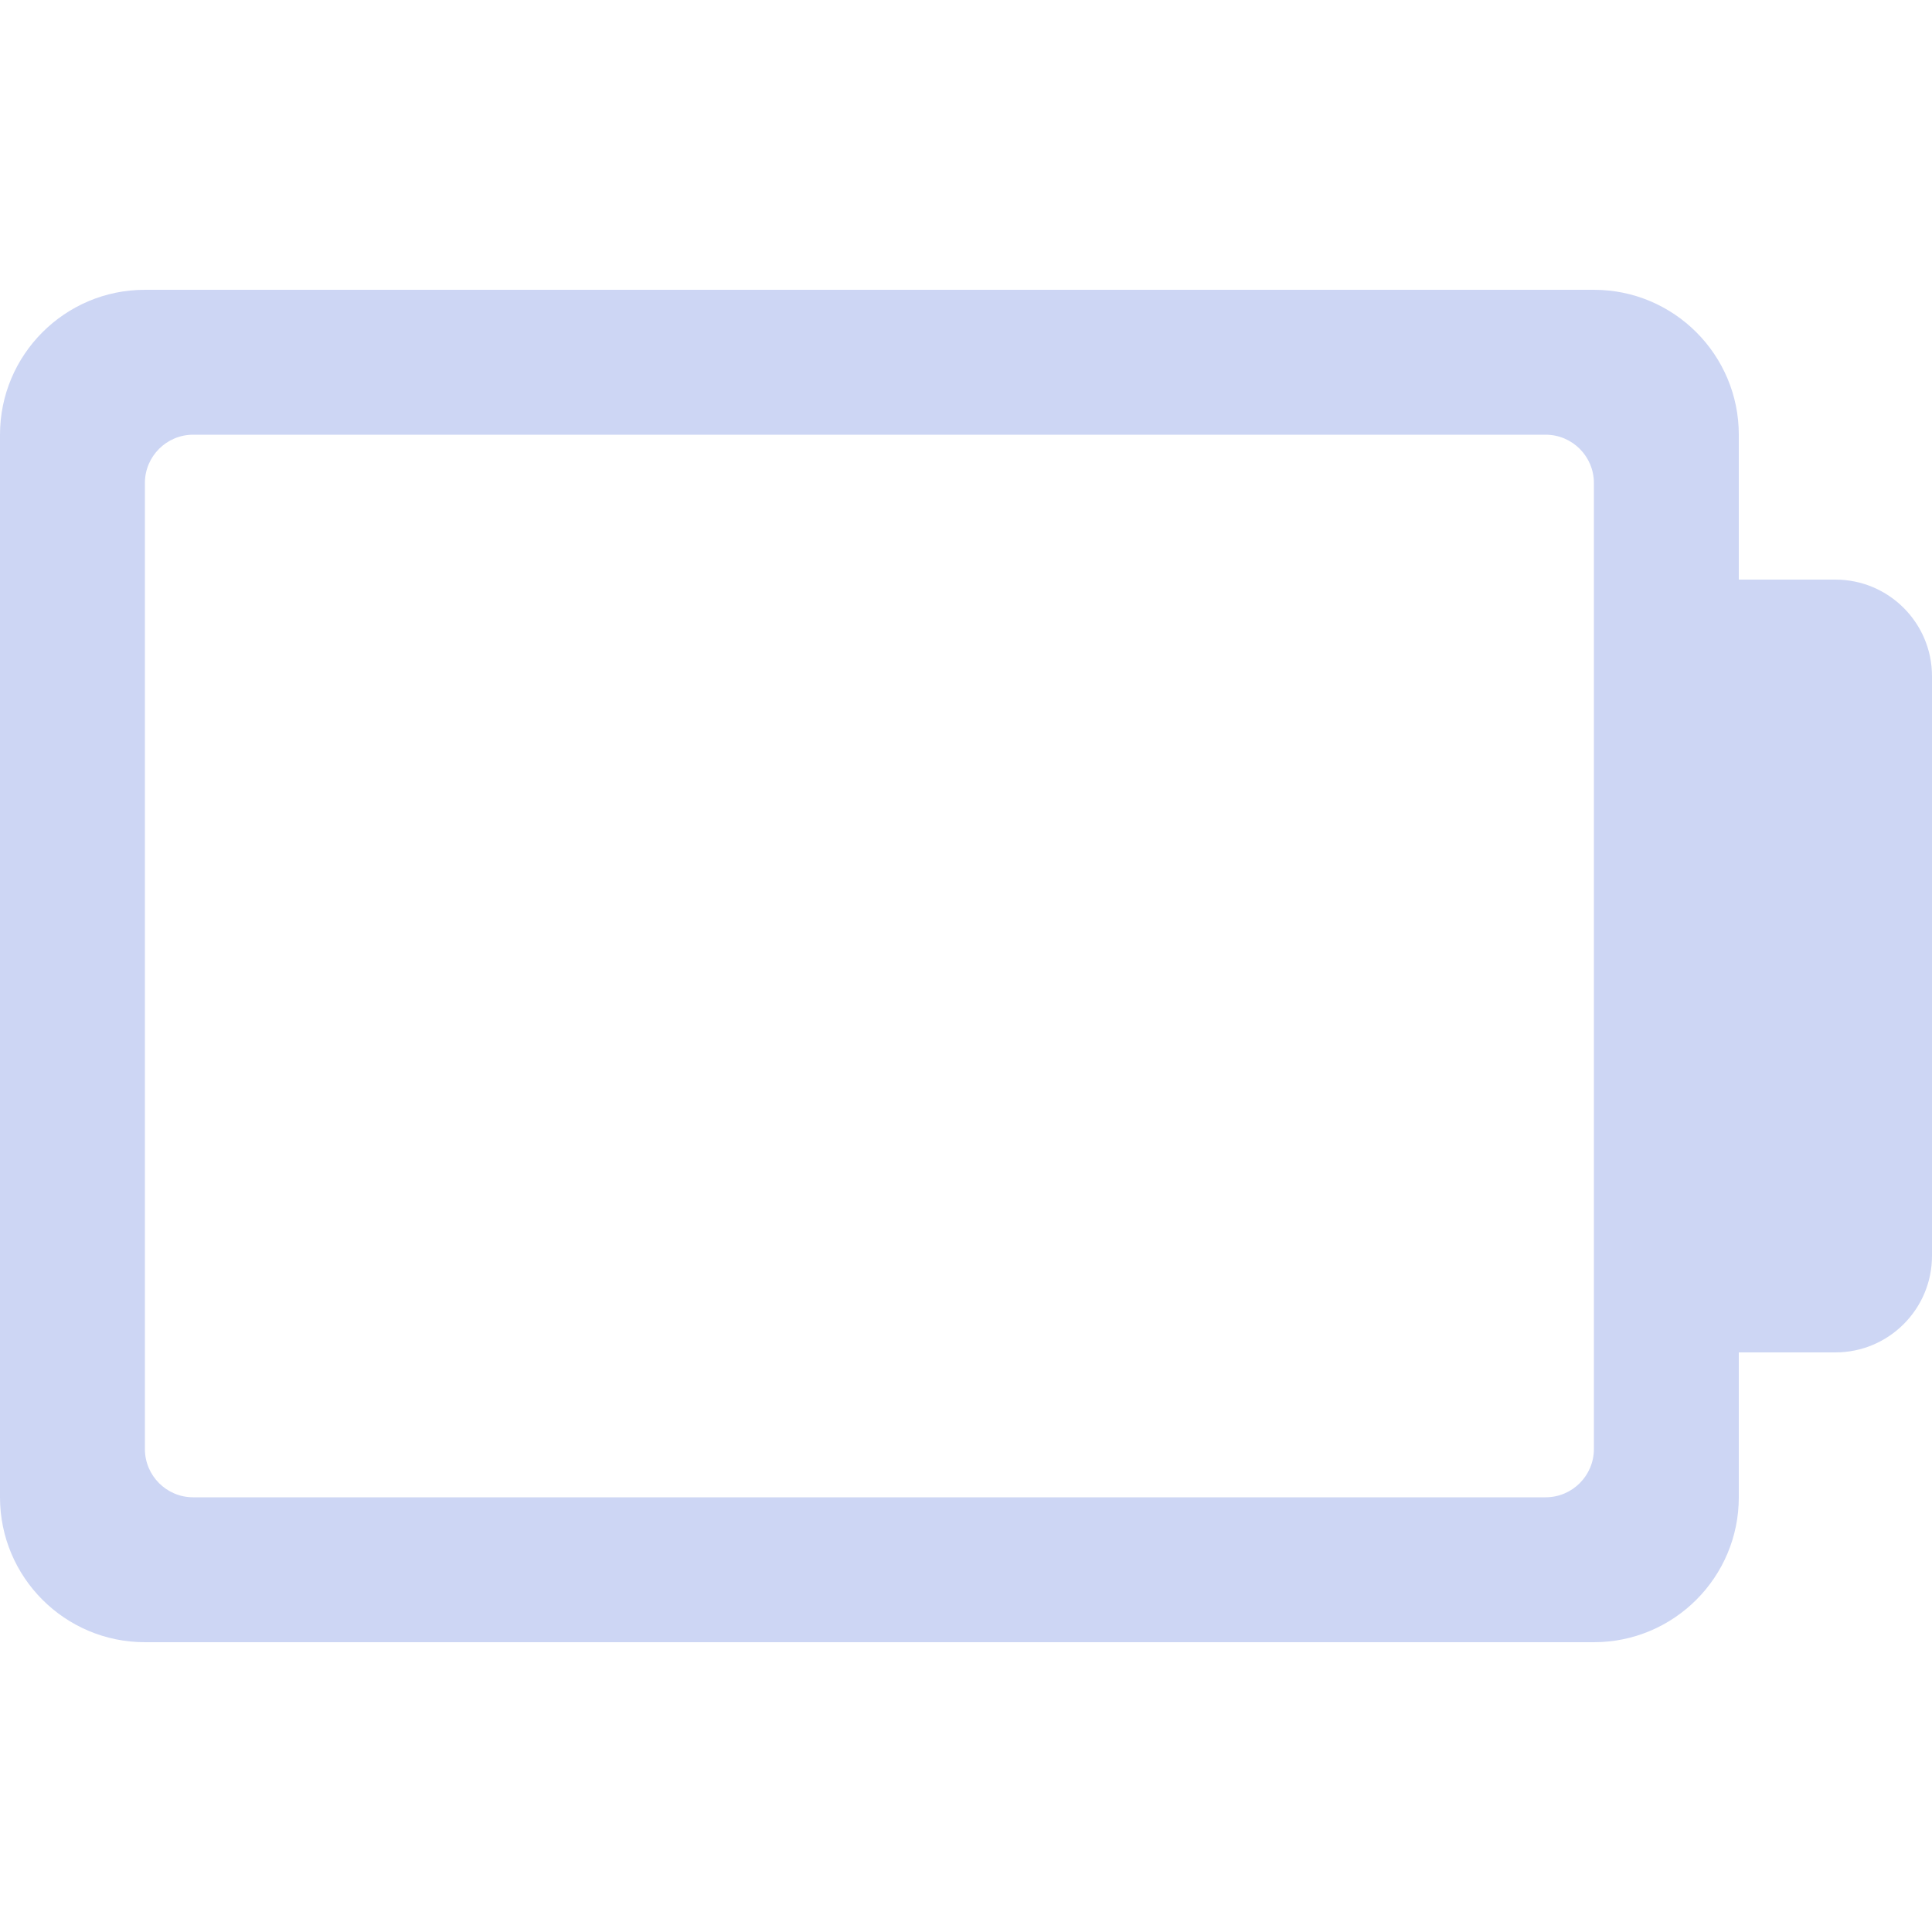
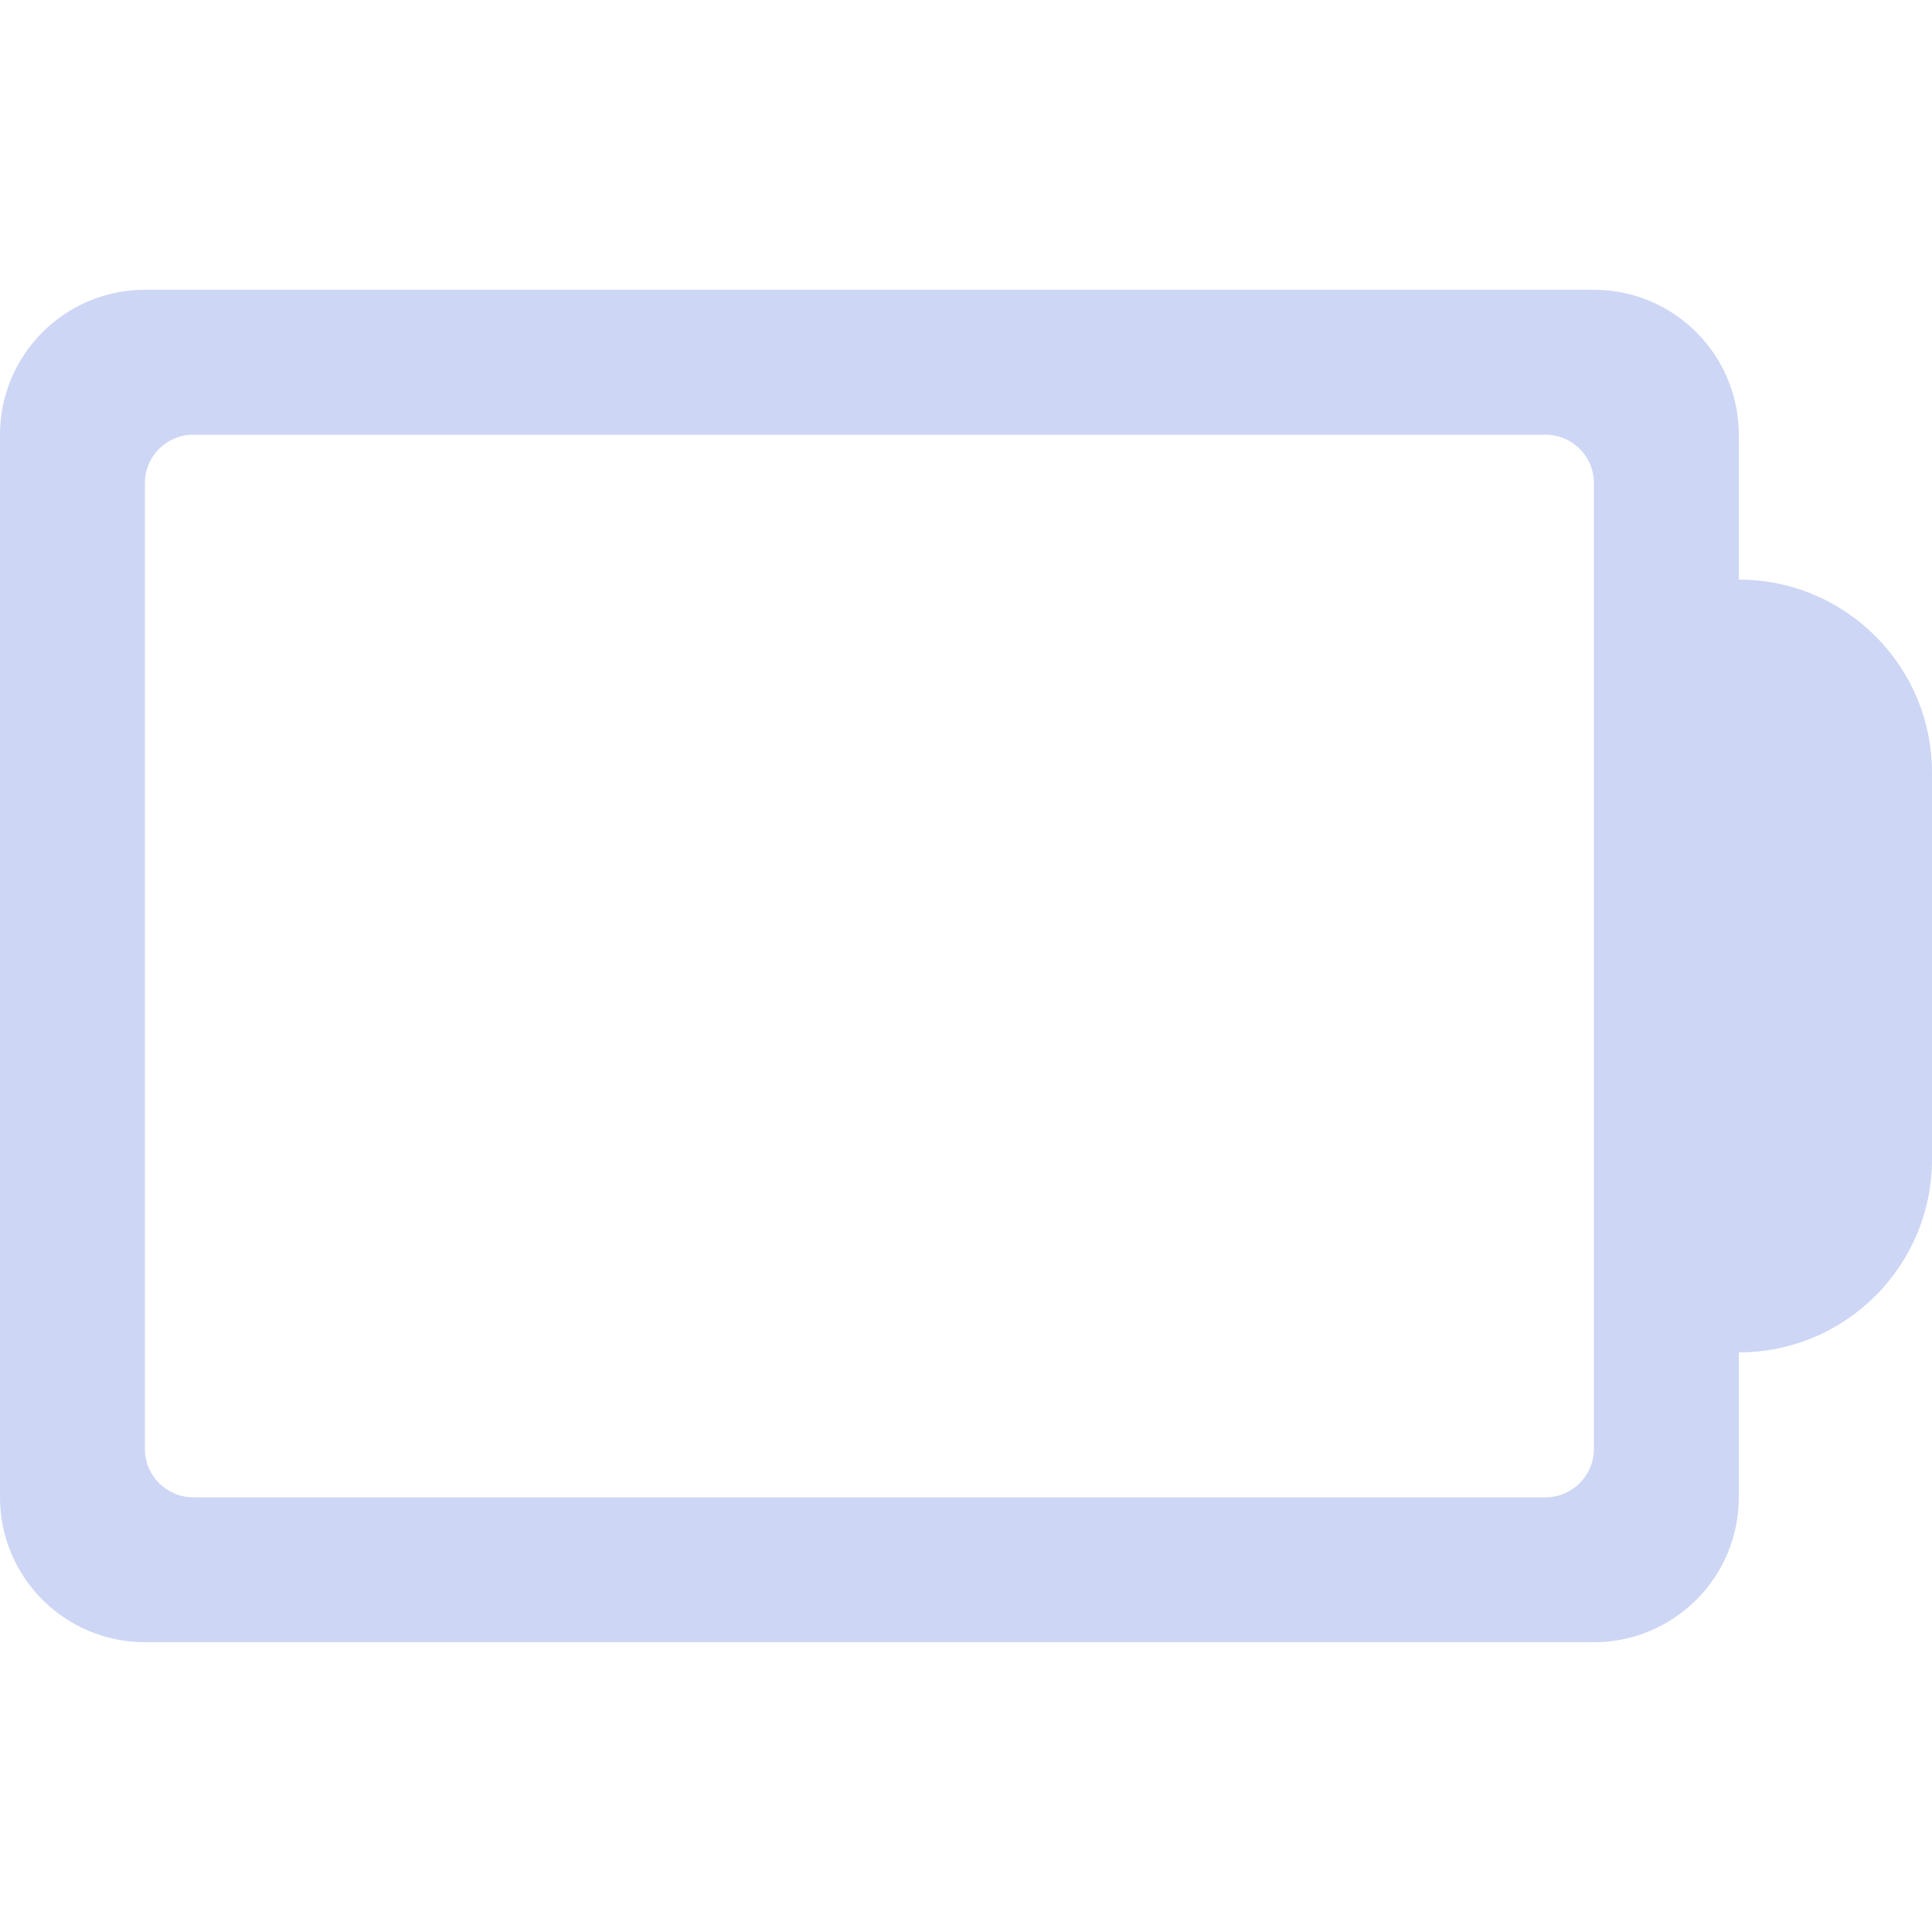
<svg xmlns="http://www.w3.org/2000/svg" width="20" height="20" viewBox="0 0 20 20" fill="none">
-   <path d="M16.5 3C17.328 3 18 3.672 18 4.5V6H19C19.552 6 20 6.448 20 7V13C20 13.552 19.552 14 19 14H18V15.5C18 16.328 17.328 17 16.5 17H1.5C0.672 17 8.05325e-09 16.328 0 15.5V4.5C6.4426e-08 3.672 0.672 3 1.5 3H16.5ZM2 4.5C1.724 4.5 1.5 4.724 1.5 5V15C1.5 15.276 1.724 15.5 2 15.5H16C16.276 15.5 16.5 15.276 16.5 15V5C16.5 4.724 16.276 4.5 16 4.5H2Z" fill-rule="evenodd" clip-rule="evenodd" fill="#CDD6F4" />
+   <path d="M16.5 3C17.328 3 18 3.672 18 4.5V15.5C18 16.328 17.328 17 16.5 17H1.5C0.672 17 8.05325e-09 16.328 0 15.5V4.5C6.4426e-08 3.672 0.672 3 1.5 3H16.5ZM2 4.5C1.724 4.5 1.5 4.724 1.5 5V15C1.5 15.276 1.724 15.5 2 15.5H16C16.276 15.5 16.5 15.276 16.5 15V5C16.5 4.724 16.276 4.5 16 4.5H2Z" fill="#CDD6F4" />
+   <path d="M17 6H18C19.105 6 20 6.895 20 8V12C20 13.105 19.105 14 18 14H17V6Z" fill="#CDD6F4" />
</svg>
